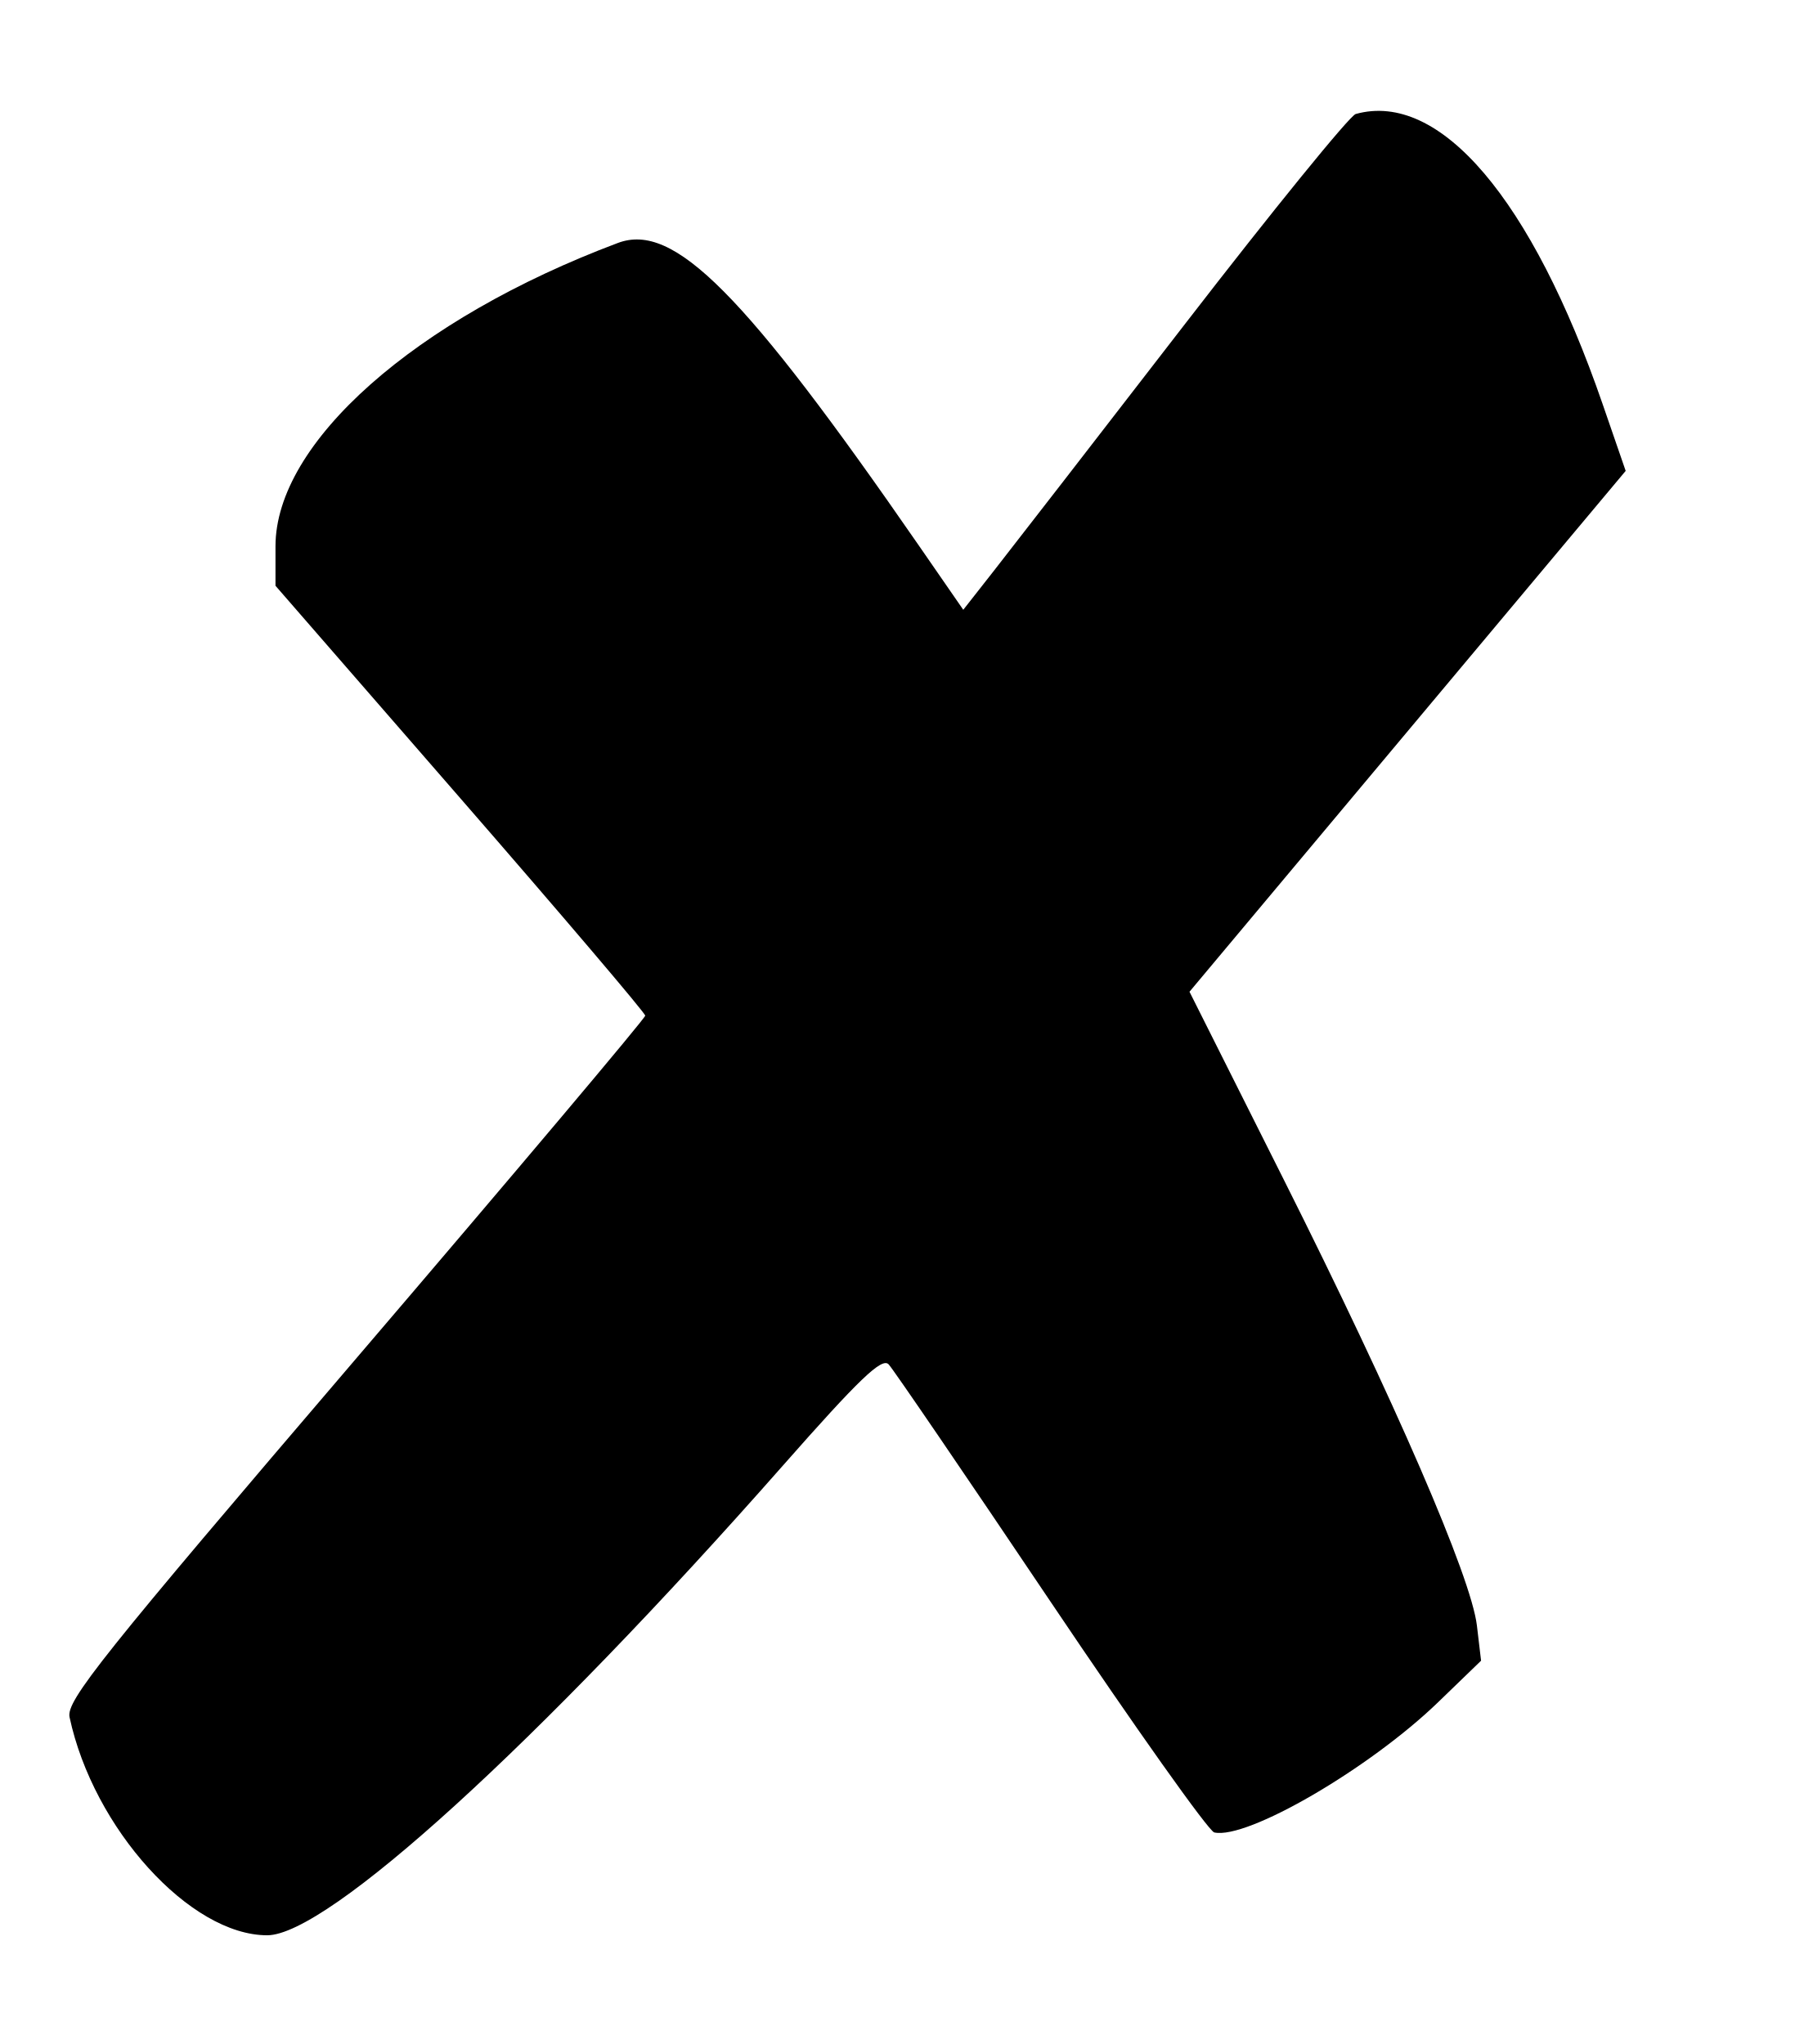
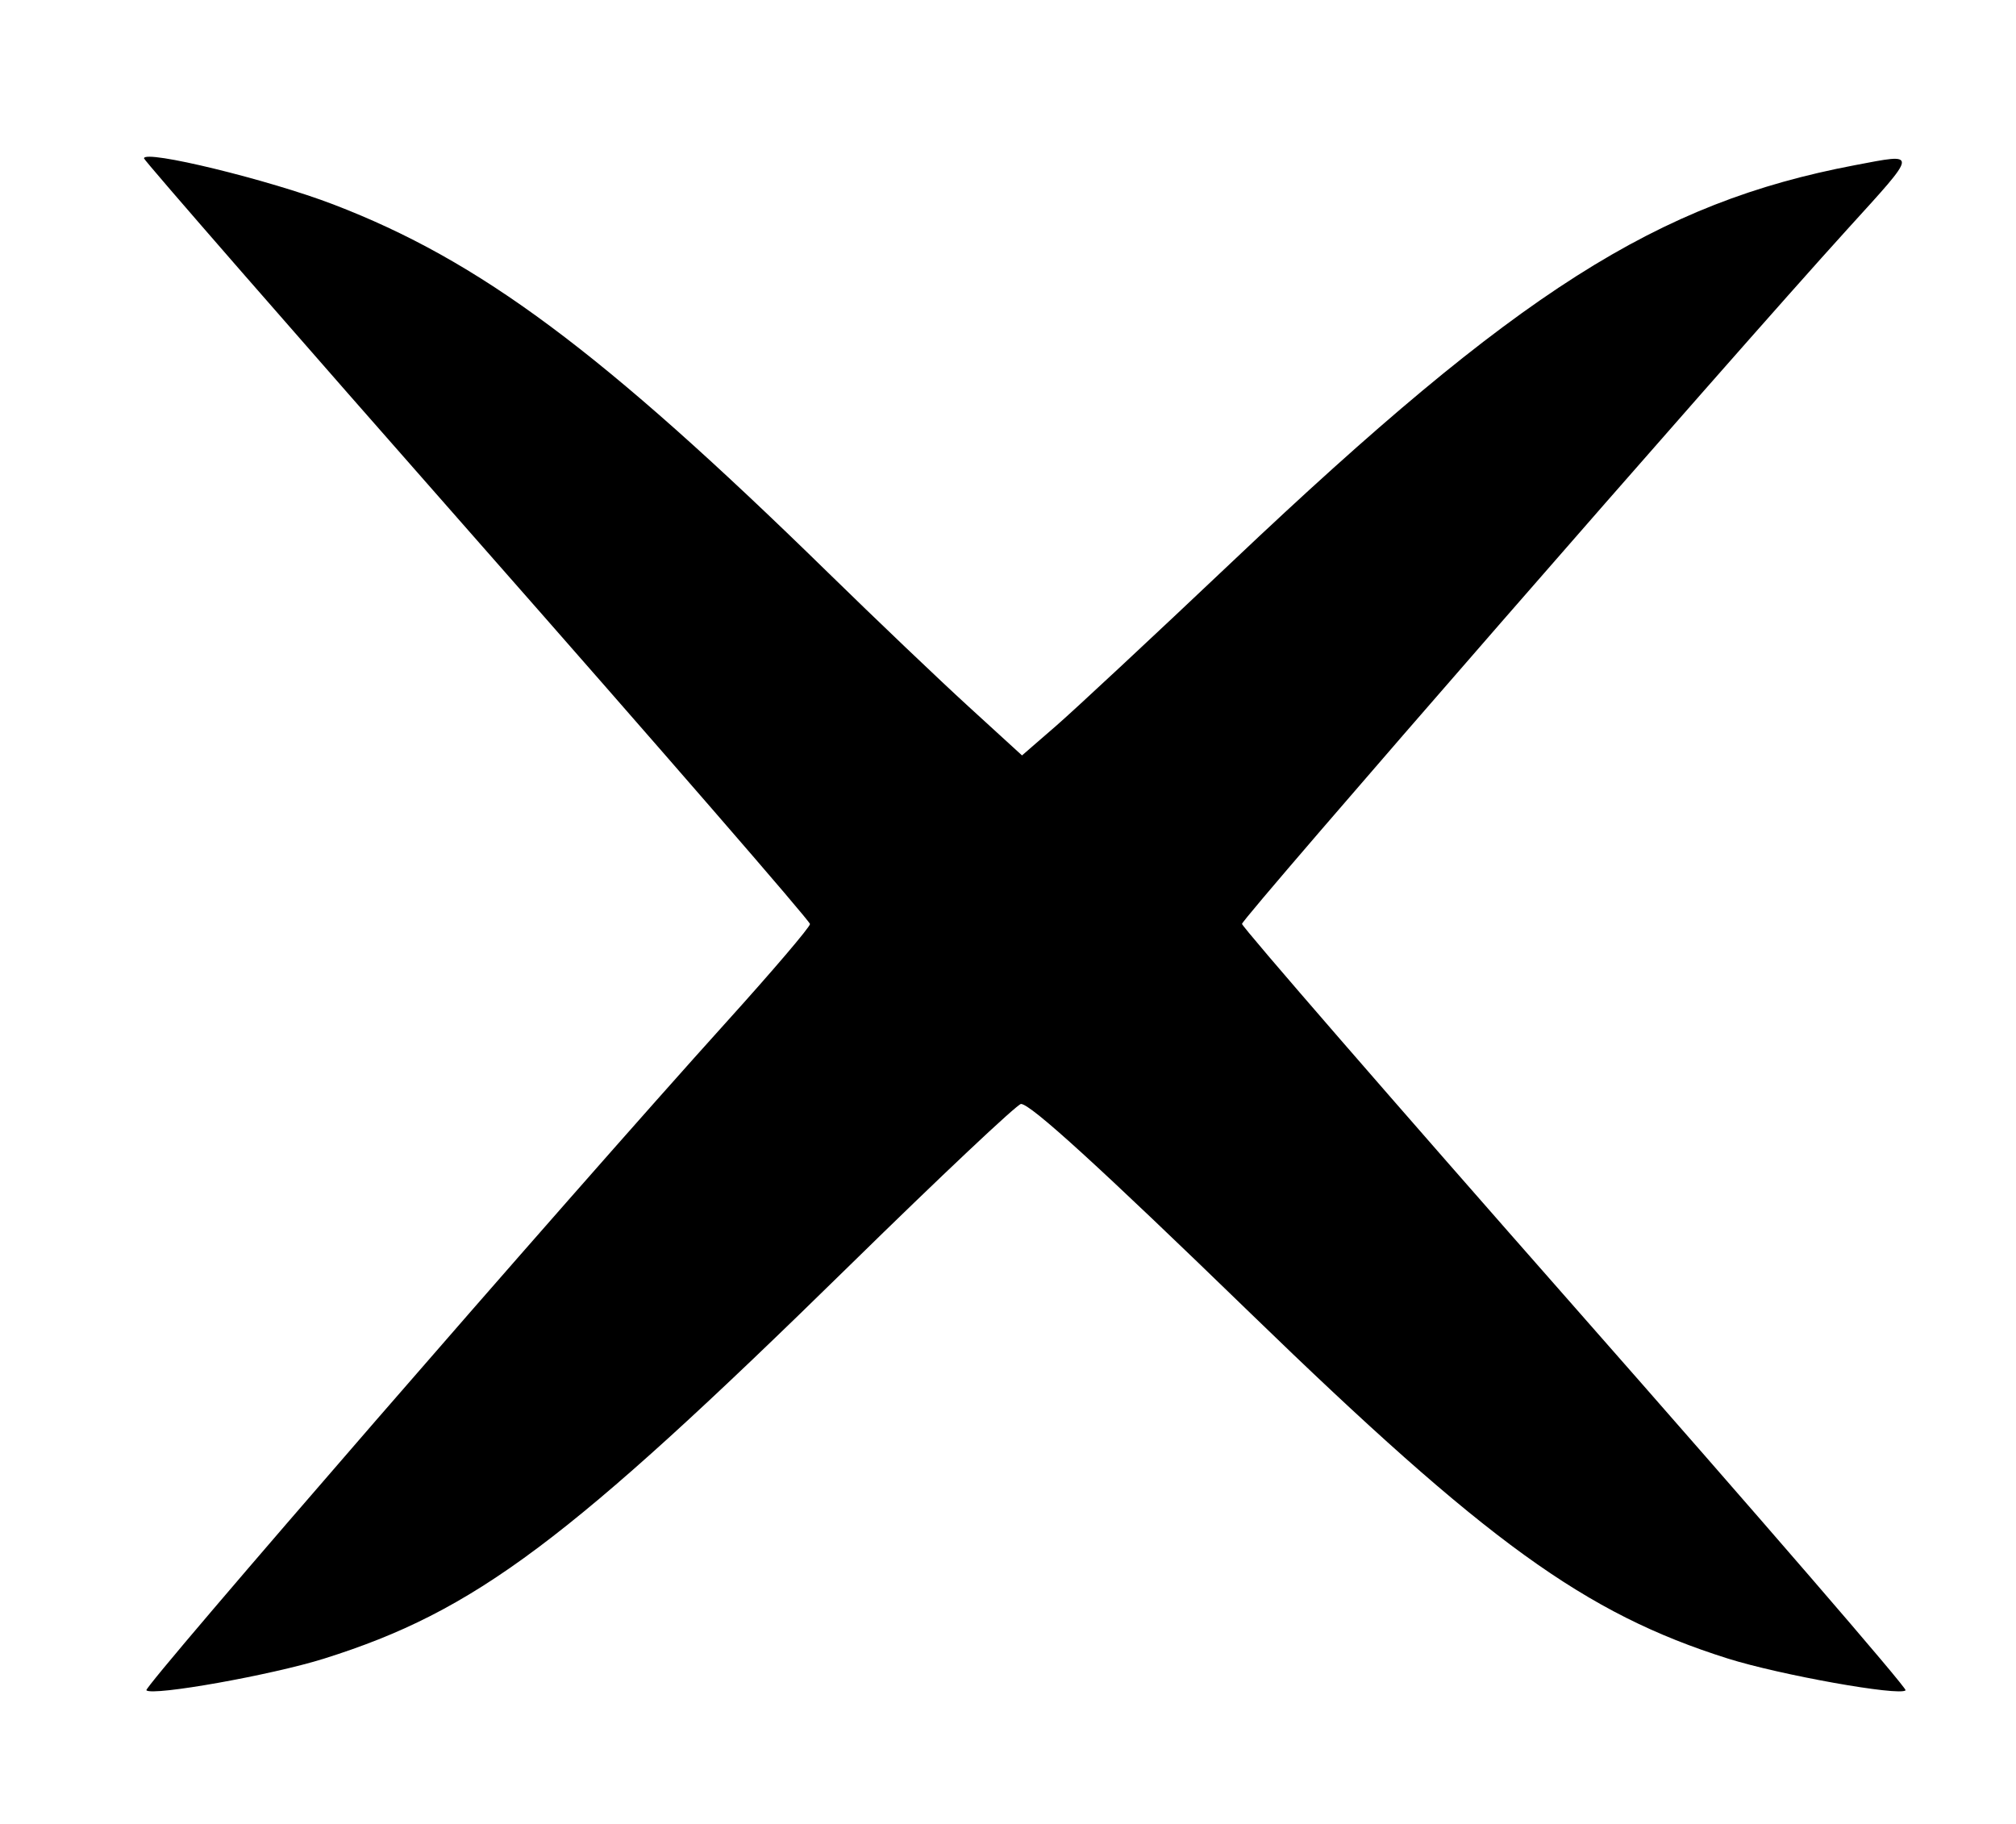
- <svg xmlns="http://www.w3.org/2000/svg" id="svg" version="1.1" width="400" height="451.2" viewBox="0, 0, 400,451.2">
+ <svg xmlns="http://www.w3.org/2000/svg" id="svg" width="400" height="361.905" viewBox="0, 0, 400,361.905">
  <g id="svgg">
-     <path id="path0" d="M299.200 25.166 C 297.880 25.533,280.960 46.348,261.600 71.422 C 242.240 96.496,223.293 120.970,219.495 125.809 L 212.591 134.607 202.843 120.504 C 164.152 64.521,148.718 48.995,136.368 53.630 C 91.591 70.438,60.800 97.720,60.800 120.587 L 60.800 129.302 101.600 176.219 C 124.040 202.023,142.400 223.614,142.400 224.197 C 142.400 224.781,113.615 258.929,78.433 300.081 C 22.370 365.658,14.575 375.416,15.351 379.052 C 20.597 403.618,41.959 427.200,58.966 427.200 C 72.286 427.200,118.636 384.982,172.729 323.578 C 189.671 304.347,194.643 299.587,196.126 301.178 C 197.163 302.290,213.250 325.880,231.877 353.600 C 250.504 381.320,266.752 404.225,267.982 404.500 C 275.236 406.121,302.251 390.393,317.434 375.711 L 326.868 366.588 325.949 358.825 C 324.680 348.111,307.914 309.402,283.258 260.261 L 262.517 218.922 310.650 161.434 L 358.782 103.945 353.686 89.173 C 338.060 43.874,317.744 20.008,299.200 25.166 " stroke="none" fill="#000000" fill-rule="evenodd" />
+     <path id="path0" d="M28.571 31.422 C 28.571 31.826,58.304 65.929,94.643 107.207 C 130.982 148.485,160.714 182.748,160.714 183.347 C 160.714 183.946,153.317 192.625,144.275 202.634 C 112.478 237.835,28.376 334.725,29.041 335.390 C 30.239 336.588,53.961 332.357,64.325 329.096 C 94.279 319.673,112.606 305.957,168.663 251.006 C 186.593 233.429,201.857 219.048,202.581 219.048 C 204.479 219.048,218.196 231.557,248.040 260.507 C 294.991 306.050,314.469 320.145,342.818 329.088 C 353.143 332.345,376.900 336.592,378.097 335.395 C 378.463 335.029,348.988 300.907,312.596 259.569 C 276.204 218.231,246.429 183.919,246.429 183.320 C 246.429 182.229,343.517 70.814,366.564 45.456 C 380.733 29.867,380.674 30.378,368.042 32.774 C 328.749 40.228,301.141 57.798,244.643 111.307 C 228.929 126.190,213.081 140.960,209.426 144.128 L 202.780 149.890 192.164 140.187 C 186.325 134.851,173.780 122.891,164.286 113.609 C 119.370 69.695,95.217 51.717,66.168 40.574 C 53.346 35.656,28.571 29.625,28.571 31.422 " stroke="none" fill="#000000" fill-rule="evenodd" />
  </g>
</svg>
